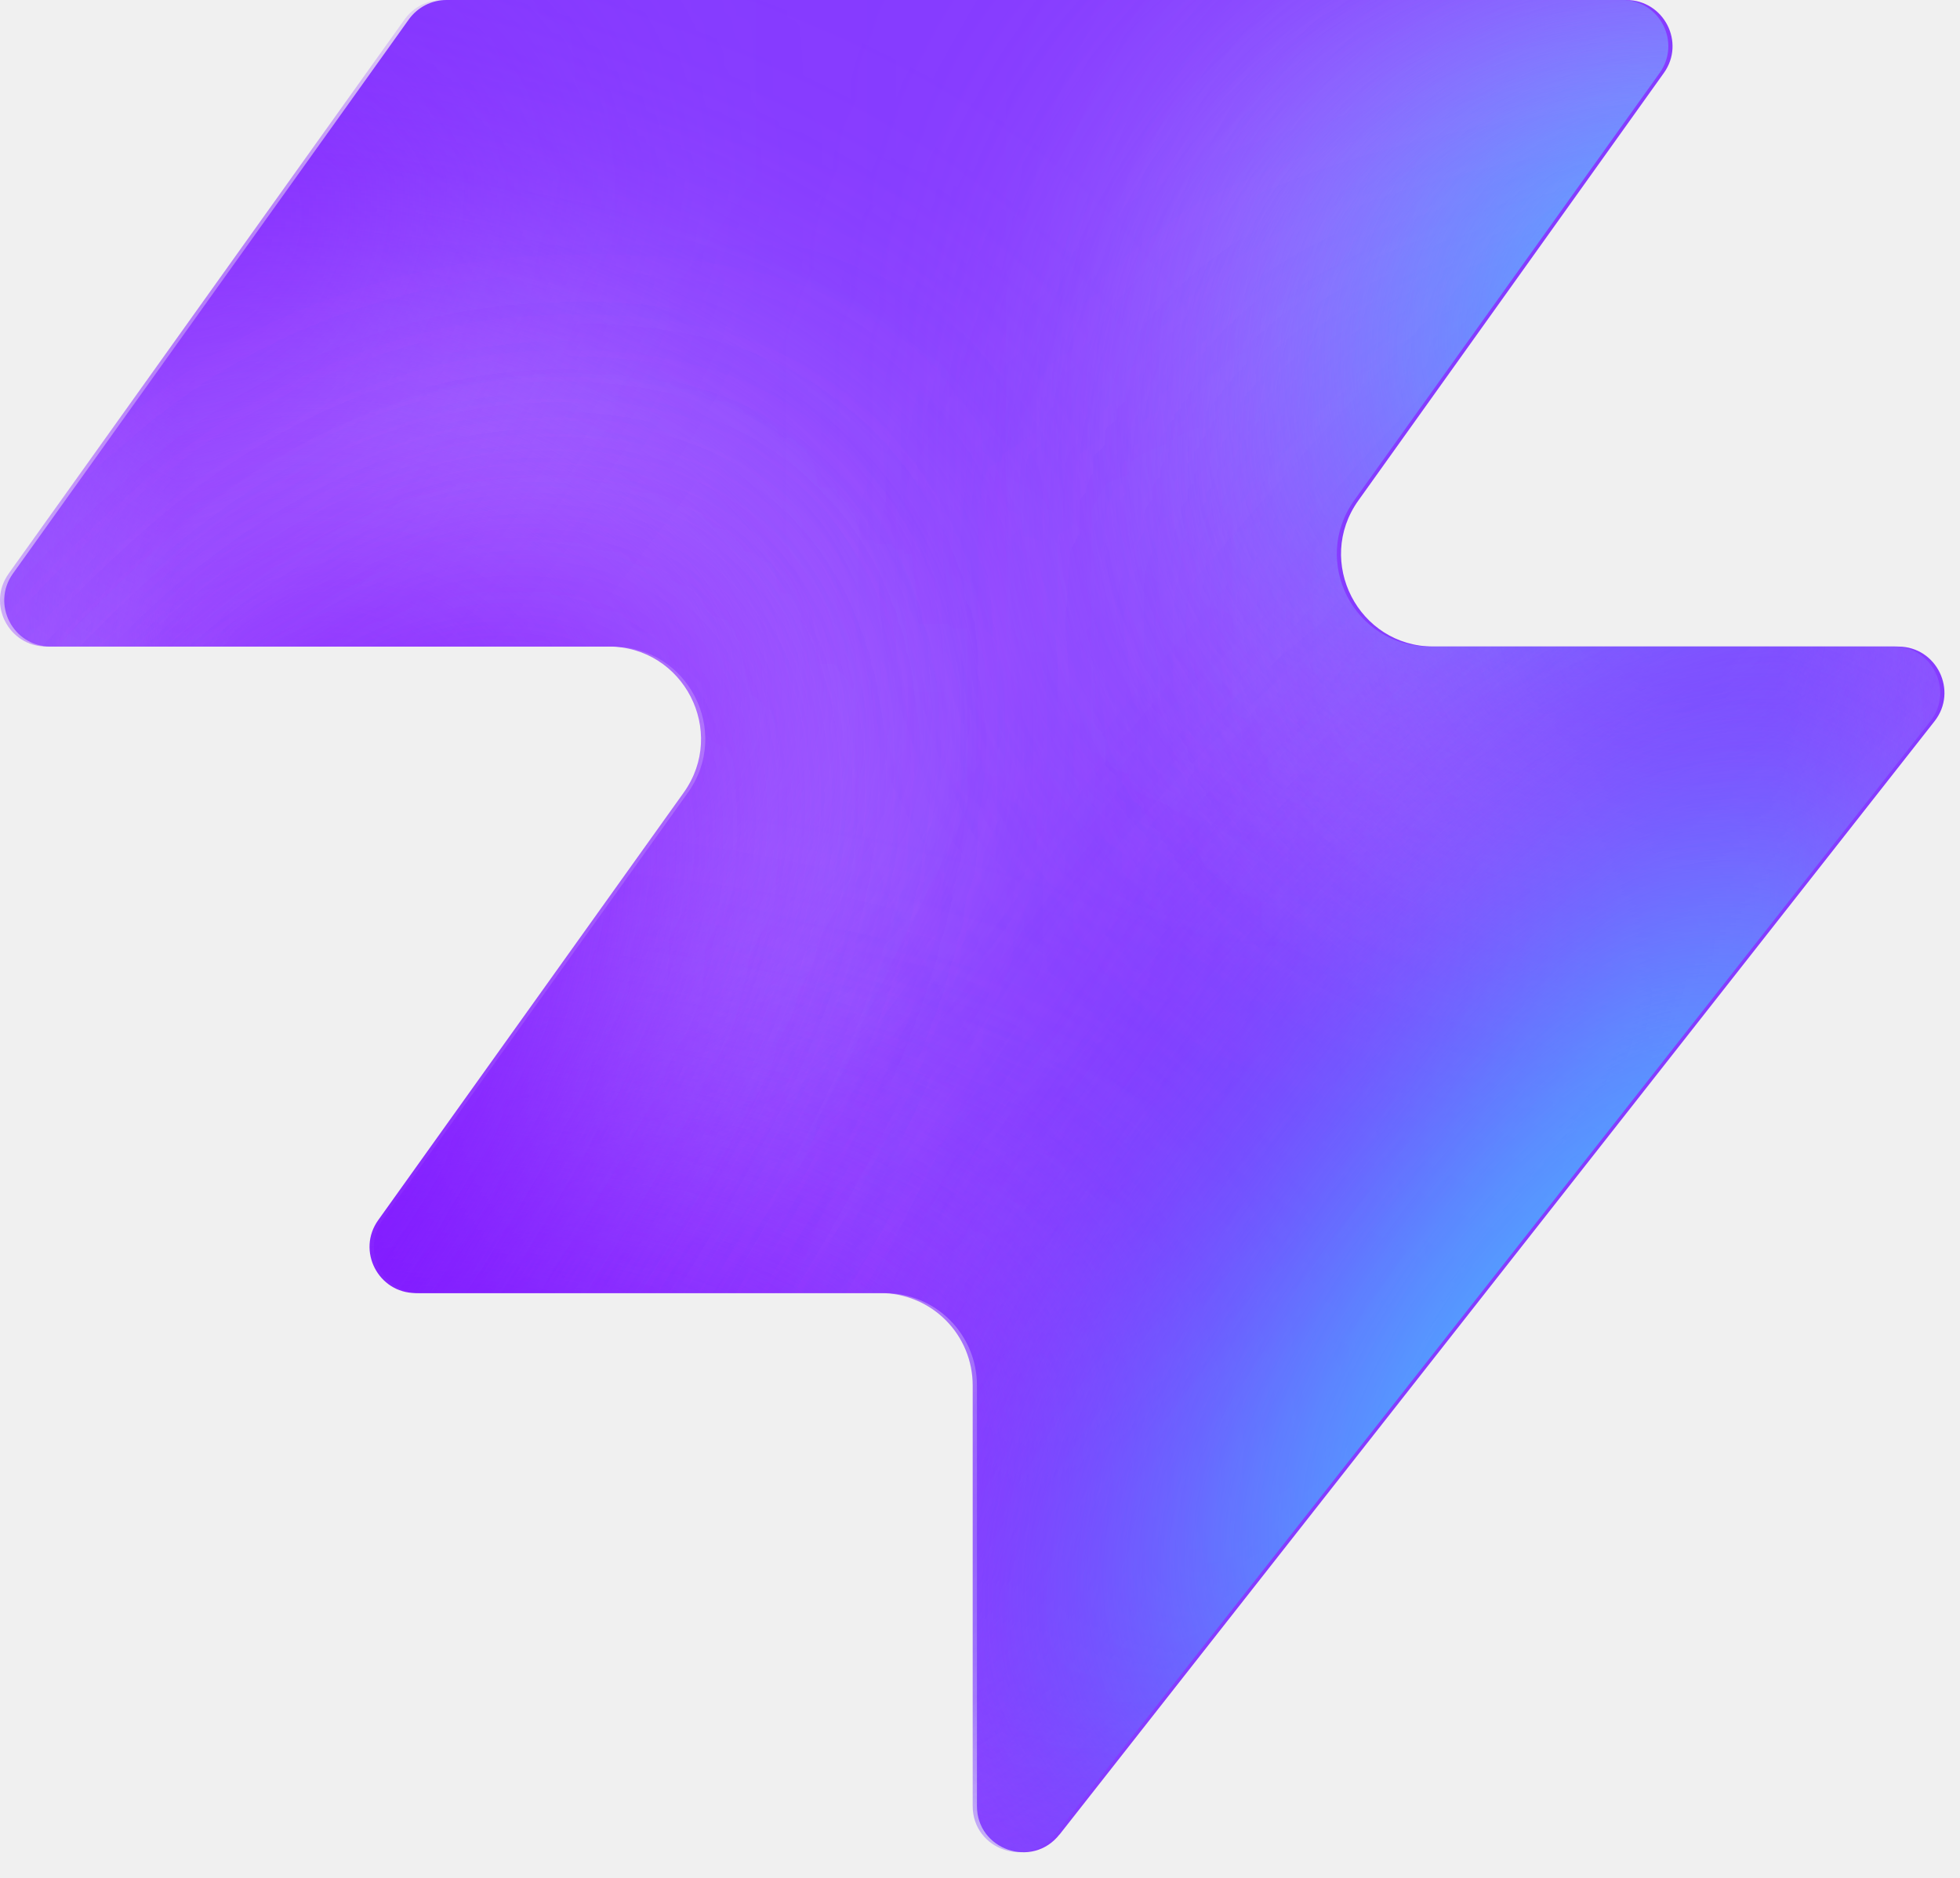
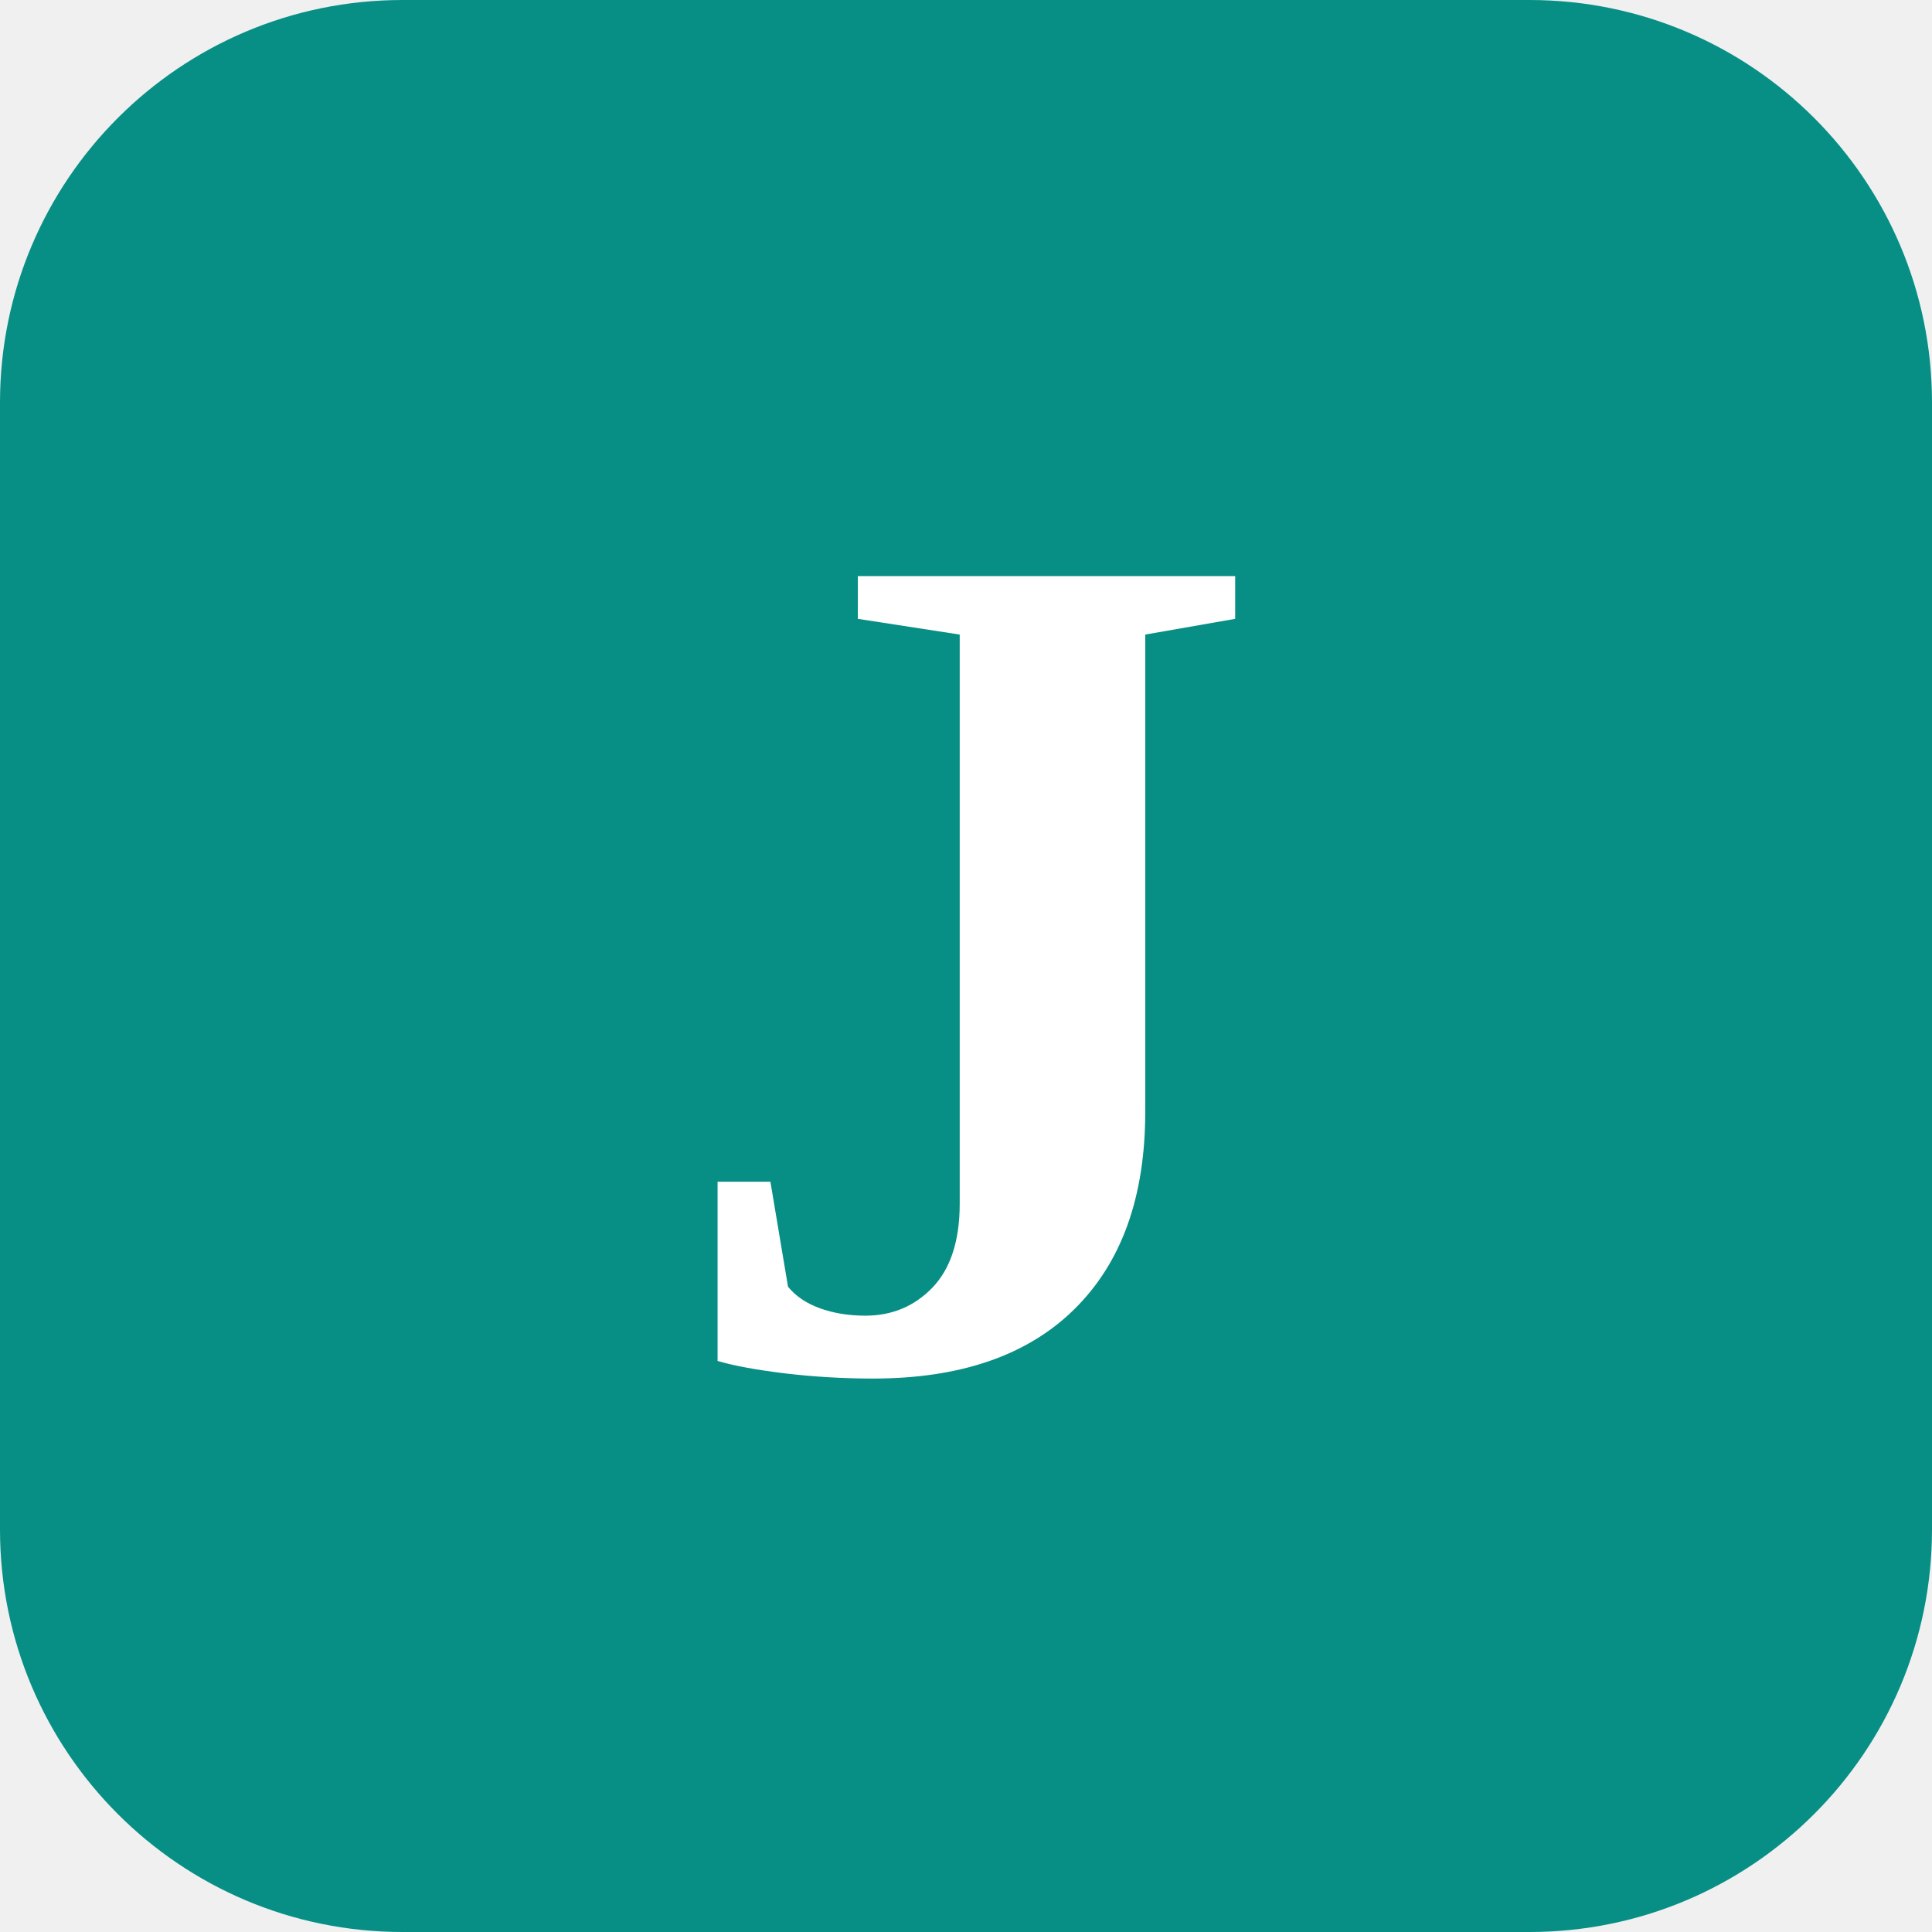
- <svg xmlns="http://www.w3.org/2000/svg" width="48" height="46" fill="none" viewBox="0 0 48 46">
-   <path fill="#863bff" d="M25.946 44.938c-.664.845-2.021.375-2.021-.698V33.937a2.26 2.26 0 0 0-2.262-2.262H10.287c-.92 0-1.456-1.04-.92-1.788l7.48-10.471c1.07-1.497 0-3.578-1.842-3.578H1.237c-.92 0-1.456-1.04-.92-1.788L10.013.474c.214-.297.556-.474.92-.474h28.894c.92 0 1.456 1.04.92 1.788l-7.48 10.471c-1.07 1.498 0 3.579 1.842 3.579h11.377c.943 0 1.473 1.088.89 1.83L25.947 44.94z" style="fill:#863bff;fill:color(display-p3 .525 .23 1);fill-opacity:1" />
-   <mask id="a" width="48" height="46" x="0" y="0" maskUnits="userSpaceOnUse" style="mask-type:alpha">
-     <path fill="#000" d="M25.842 44.938c-.664.844-2.021.375-2.021-.698V33.937a2.26 2.26 0 0 0-2.262-2.262H10.183c-.92 0-1.456-1.04-.92-1.788l7.48-10.471c1.07-1.498 0-3.579-1.842-3.579H1.133c-.92 0-1.456-1.04-.92-1.787L9.91.473c.214-.297.556-.474.92-.474h28.894c.92 0 1.456 1.04.92 1.788l-7.48 10.471c-1.07 1.498 0 3.578 1.842 3.578h11.377c.943 0 1.473 1.088.89 1.832L25.843 44.94z" style="fill:#000;fill-opacity:1" />
-   </mask>
-   <g mask="url(#a)">
-     <g filter="url(#b)">
-       <ellipse cx="5.508" cy="14.704" fill="#ede6ff" rx="5.508" ry="14.704" style="fill:#ede6ff;fill:color(display-p3 .927 .903 1);fill-opacity:1" transform="matrix(.00324 1 1 -.00324 -4.47 31.516)" />
-     </g>
-     <g filter="url(#c)">
-       <ellipse cx="10.399" cy="29.851" fill="#ede6ff" rx="10.399" ry="29.851" style="fill:#ede6ff;fill:color(display-p3 .927 .903 1);fill-opacity:1" transform="matrix(.00324 1 1 -.00324 -39.328 7.883)" />
-     </g>
-     <g filter="url(#d)">
-       <ellipse cx="5.508" cy="30.487" fill="#7e14ff" rx="5.508" ry="30.487" style="fill:#7e14ff;fill:color(display-p3 .492 .077 1);fill-opacity:1" transform="rotate(89.814 -25.913 -14.639)scale(1 -1)" />
-     </g>
-     <g filter="url(#e)">
-       <ellipse cx="5.508" cy="30.599" fill="#7e14ff" rx="5.508" ry="30.599" style="fill:#7e14ff;fill:color(display-p3 .492 .077 1);fill-opacity:1" transform="rotate(89.814 -32.644 -3.334)scale(1 -1)" />
-     </g>
-     <g filter="url(#f)">
-       <ellipse cx="5.508" cy="30.599" fill="#7e14ff" rx="5.508" ry="30.599" style="fill:#7e14ff;fill:color(display-p3 .492 .077 1);fill-opacity:1" transform="matrix(.00324 1 1 -.00324 -34.34 30.47)" />
-     </g>
-     <g filter="url(#g)">
-       <ellipse cx="14.072" cy="22.078" fill="#ede6ff" rx="14.072" ry="22.078" style="fill:#ede6ff;fill:color(display-p3 .927 .903 1);fill-opacity:1" transform="rotate(93.35 24.506 48.493)scale(-1 1)" />
-     </g>
-     <g filter="url(#h)">
-       <ellipse cx="3.47" cy="21.501" fill="#7e14ff" rx="3.47" ry="21.501" style="fill:#7e14ff;fill:color(display-p3 .492 .077 1);fill-opacity:1" transform="rotate(89.009 28.708 47.59)scale(-1 1)" />
-     </g>
-     <g filter="url(#i)">
-       <ellipse cx="3.47" cy="21.501" fill="#7e14ff" rx="3.47" ry="21.501" style="fill:#7e14ff;fill:color(display-p3 .492 .077 1);fill-opacity:1" transform="rotate(89.009 28.708 47.59)scale(-1 1)" />
-     </g>
-     <g filter="url(#j)">
-       <ellipse cx=".387" cy="8.972" fill="#7e14ff" rx="4.407" ry="29.108" style="fill:#7e14ff;fill:color(display-p3 .492 .077 1);fill-opacity:1" transform="rotate(39.51 .387 8.972)" />
-     </g>
-     <g filter="url(#k)">
-       <ellipse cx="47.523" cy="-6.092" fill="#7e14ff" rx="4.407" ry="29.108" style="fill:#7e14ff;fill:color(display-p3 .492 .077 1);fill-opacity:1" transform="rotate(37.892 47.523 -6.092)" />
-     </g>
-     <g filter="url(#l)">
-       <ellipse cx="41.412" cy="6.333" fill="#47bfff" rx="5.971" ry="9.665" style="fill:#47bfff;fill:color(display-p3 .28 .748 1);fill-opacity:1" transform="rotate(37.892 41.412 6.333)" />
-     </g>
-     <g filter="url(#m)">
-       <ellipse cx="-1.879" cy="38.332" fill="#7e14ff" rx="4.407" ry="29.108" style="fill:#7e14ff;fill:color(display-p3 .492 .077 1);fill-opacity:1" transform="rotate(37.892 -1.88 38.332)" />
-     </g>
-     <g filter="url(#n)">
-       <ellipse cx="-1.879" cy="38.332" fill="#7e14ff" rx="4.407" ry="29.108" style="fill:#7e14ff;fill:color(display-p3 .492 .077 1);fill-opacity:1" transform="rotate(37.892 -1.88 38.332)" />
-     </g>
-     <g filter="url(#o)">
-       <ellipse cx="35.651" cy="29.907" fill="#7e14ff" rx="4.407" ry="29.108" style="fill:#7e14ff;fill:color(display-p3 .492 .077 1);fill-opacity:1" transform="rotate(37.892 35.651 29.907)" />
-     </g>
-     <g filter="url(#p)">
-       <ellipse cx="38.418" cy="32.4" fill="#47bfff" rx="5.971" ry="15.297" style="fill:#47bfff;fill:color(display-p3 .28 .748 1);fill-opacity:1" transform="rotate(37.892 38.418 32.4)" />
-     </g>
-   </g>
-   <defs>
-     <filter id="b" width="60.045" height="41.654" x="-19.77" y="16.149" color-interpolation-filters="sRGB" filterUnits="userSpaceOnUse">
-       <feFlood flood-opacity="0" result="BackgroundImageFix" />
-       <feBlend in="SourceGraphic" in2="BackgroundImageFix" result="shape" />
-       <feGaussianBlur result="effect1_foregroundBlur_2002_17158" stdDeviation="7.659" />
-     </filter>
-     <filter id="c" width="90.34" height="51.437" x="-54.613" y="-7.533" color-interpolation-filters="sRGB" filterUnits="userSpaceOnUse">
-       <feFlood flood-opacity="0" result="BackgroundImageFix" />
-       <feBlend in="SourceGraphic" in2="BackgroundImageFix" result="shape" />
-       <feGaussianBlur result="effect1_foregroundBlur_2002_17158" stdDeviation="7.659" />
-     </filter>
-     <filter id="d" width="79.355" height="29.4" x="-49.64" y="2.03" color-interpolation-filters="sRGB" filterUnits="userSpaceOnUse">
-       <feFlood flood-opacity="0" result="BackgroundImageFix" />
-       <feBlend in="SourceGraphic" in2="BackgroundImageFix" result="shape" />
-       <feGaussianBlur result="effect1_foregroundBlur_2002_17158" stdDeviation="4.596" />
-     </filter>
-     <filter id="e" width="79.579" height="29.4" x="-45.045" y="20.029" color-interpolation-filters="sRGB" filterUnits="userSpaceOnUse">
-       <feFlood flood-opacity="0" result="BackgroundImageFix" />
-       <feBlend in="SourceGraphic" in2="BackgroundImageFix" result="shape" />
-       <feGaussianBlur result="effect1_foregroundBlur_2002_17158" stdDeviation="4.596" />
-     </filter>
-     <filter id="f" width="79.579" height="29.4" x="-43.513" y="21.178" color-interpolation-filters="sRGB" filterUnits="userSpaceOnUse">
-       <feFlood flood-opacity="0" result="BackgroundImageFix" />
-       <feBlend in="SourceGraphic" in2="BackgroundImageFix" result="shape" />
-       <feGaussianBlur result="effect1_foregroundBlur_2002_17158" stdDeviation="4.596" />
-     </filter>
-     <filter id="g" width="74.749" height="58.852" x="15.756" y="-17.901" color-interpolation-filters="sRGB" filterUnits="userSpaceOnUse">
-       <feFlood flood-opacity="0" result="BackgroundImageFix" />
-       <feBlend in="SourceGraphic" in2="BackgroundImageFix" result="shape" />
-       <feGaussianBlur result="effect1_foregroundBlur_2002_17158" stdDeviation="7.659" />
-     </filter>
-     <filter id="h" width="61.377" height="25.362" x="23.548" y="2.284" color-interpolation-filters="sRGB" filterUnits="userSpaceOnUse">
-       <feFlood flood-opacity="0" result="BackgroundImageFix" />
-       <feBlend in="SourceGraphic" in2="BackgroundImageFix" result="shape" />
-       <feGaussianBlur result="effect1_foregroundBlur_2002_17158" stdDeviation="4.596" />
-     </filter>
-     <filter id="i" width="61.377" height="25.362" x="23.548" y="2.284" color-interpolation-filters="sRGB" filterUnits="userSpaceOnUse">
-       <feFlood flood-opacity="0" result="BackgroundImageFix" />
-       <feBlend in="SourceGraphic" in2="BackgroundImageFix" result="shape" />
-       <feGaussianBlur result="effect1_foregroundBlur_2002_17158" stdDeviation="4.596" />
-     </filter>
-     <filter id="j" width="56.045" height="63.649" x="-27.636" y="-22.853" color-interpolation-filters="sRGB" filterUnits="userSpaceOnUse">
-       <feFlood flood-opacity="0" result="BackgroundImageFix" />
-       <feBlend in="SourceGraphic" in2="BackgroundImageFix" result="shape" />
-       <feGaussianBlur result="effect1_foregroundBlur_2002_17158" stdDeviation="4.596" />
-     </filter>
-     <filter id="k" width="54.814" height="64.646" x="20.116" y="-38.415" color-interpolation-filters="sRGB" filterUnits="userSpaceOnUse">
-       <feFlood flood-opacity="0" result="BackgroundImageFix" />
-       <feBlend in="SourceGraphic" in2="BackgroundImageFix" result="shape" />
-       <feGaussianBlur result="effect1_foregroundBlur_2002_17158" stdDeviation="4.596" />
-     </filter>
-     <filter id="l" width="33.541" height="35.313" x="24.641" y="-11.323" color-interpolation-filters="sRGB" filterUnits="userSpaceOnUse">
-       <feFlood flood-opacity="0" result="BackgroundImageFix" />
-       <feBlend in="SourceGraphic" in2="BackgroundImageFix" result="shape" />
-       <feGaussianBlur result="effect1_foregroundBlur_2002_17158" stdDeviation="4.596" />
-     </filter>
-     <filter id="m" width="54.814" height="64.646" x="-29.286" y="6.009" color-interpolation-filters="sRGB" filterUnits="userSpaceOnUse">
-       <feFlood flood-opacity="0" result="BackgroundImageFix" />
-       <feBlend in="SourceGraphic" in2="BackgroundImageFix" result="shape" />
-       <feGaussianBlur result="effect1_foregroundBlur_2002_17158" stdDeviation="4.596" />
-     </filter>
-     <filter id="n" width="54.814" height="64.646" x="-29.286" y="6.009" color-interpolation-filters="sRGB" filterUnits="userSpaceOnUse">
-       <feFlood flood-opacity="0" result="BackgroundImageFix" />
-       <feBlend in="SourceGraphic" in2="BackgroundImageFix" result="shape" />
-       <feGaussianBlur result="effect1_foregroundBlur_2002_17158" stdDeviation="4.596" />
-     </filter>
-     <filter id="o" width="54.814" height="64.646" x="8.244" y="-2.416" color-interpolation-filters="sRGB" filterUnits="userSpaceOnUse">
-       <feFlood flood-opacity="0" result="BackgroundImageFix" />
-       <feBlend in="SourceGraphic" in2="BackgroundImageFix" result="shape" />
-       <feGaussianBlur result="effect1_foregroundBlur_2002_17158" stdDeviation="4.596" />
-     </filter>
-     <filter id="p" width="39.409" height="43.623" x="18.713" y="10.588" color-interpolation-filters="sRGB" filterUnits="userSpaceOnUse">
-       <feFlood flood-opacity="0" result="BackgroundImageFix" />
-       <feBlend in="SourceGraphic" in2="BackgroundImageFix" result="shape" />
-       <feGaussianBlur result="effect1_foregroundBlur_2002_17158" stdDeviation="4.596" />
-     </filter>
-   </defs>
+ <svg xmlns="http://www.w3.org/2000/svg" viewBox="0 0 48 48">
+   <rect width="48" height="48" rx="10" fill="#078F85" />
+   <text x="50%" y="53%" text-anchor="middle" dominant-baseline="middle" font-family="Georgia, 'Times New Roman', serif" font-size="30" font-weight="700" fill="#ffffff">J</text>
</svg>
